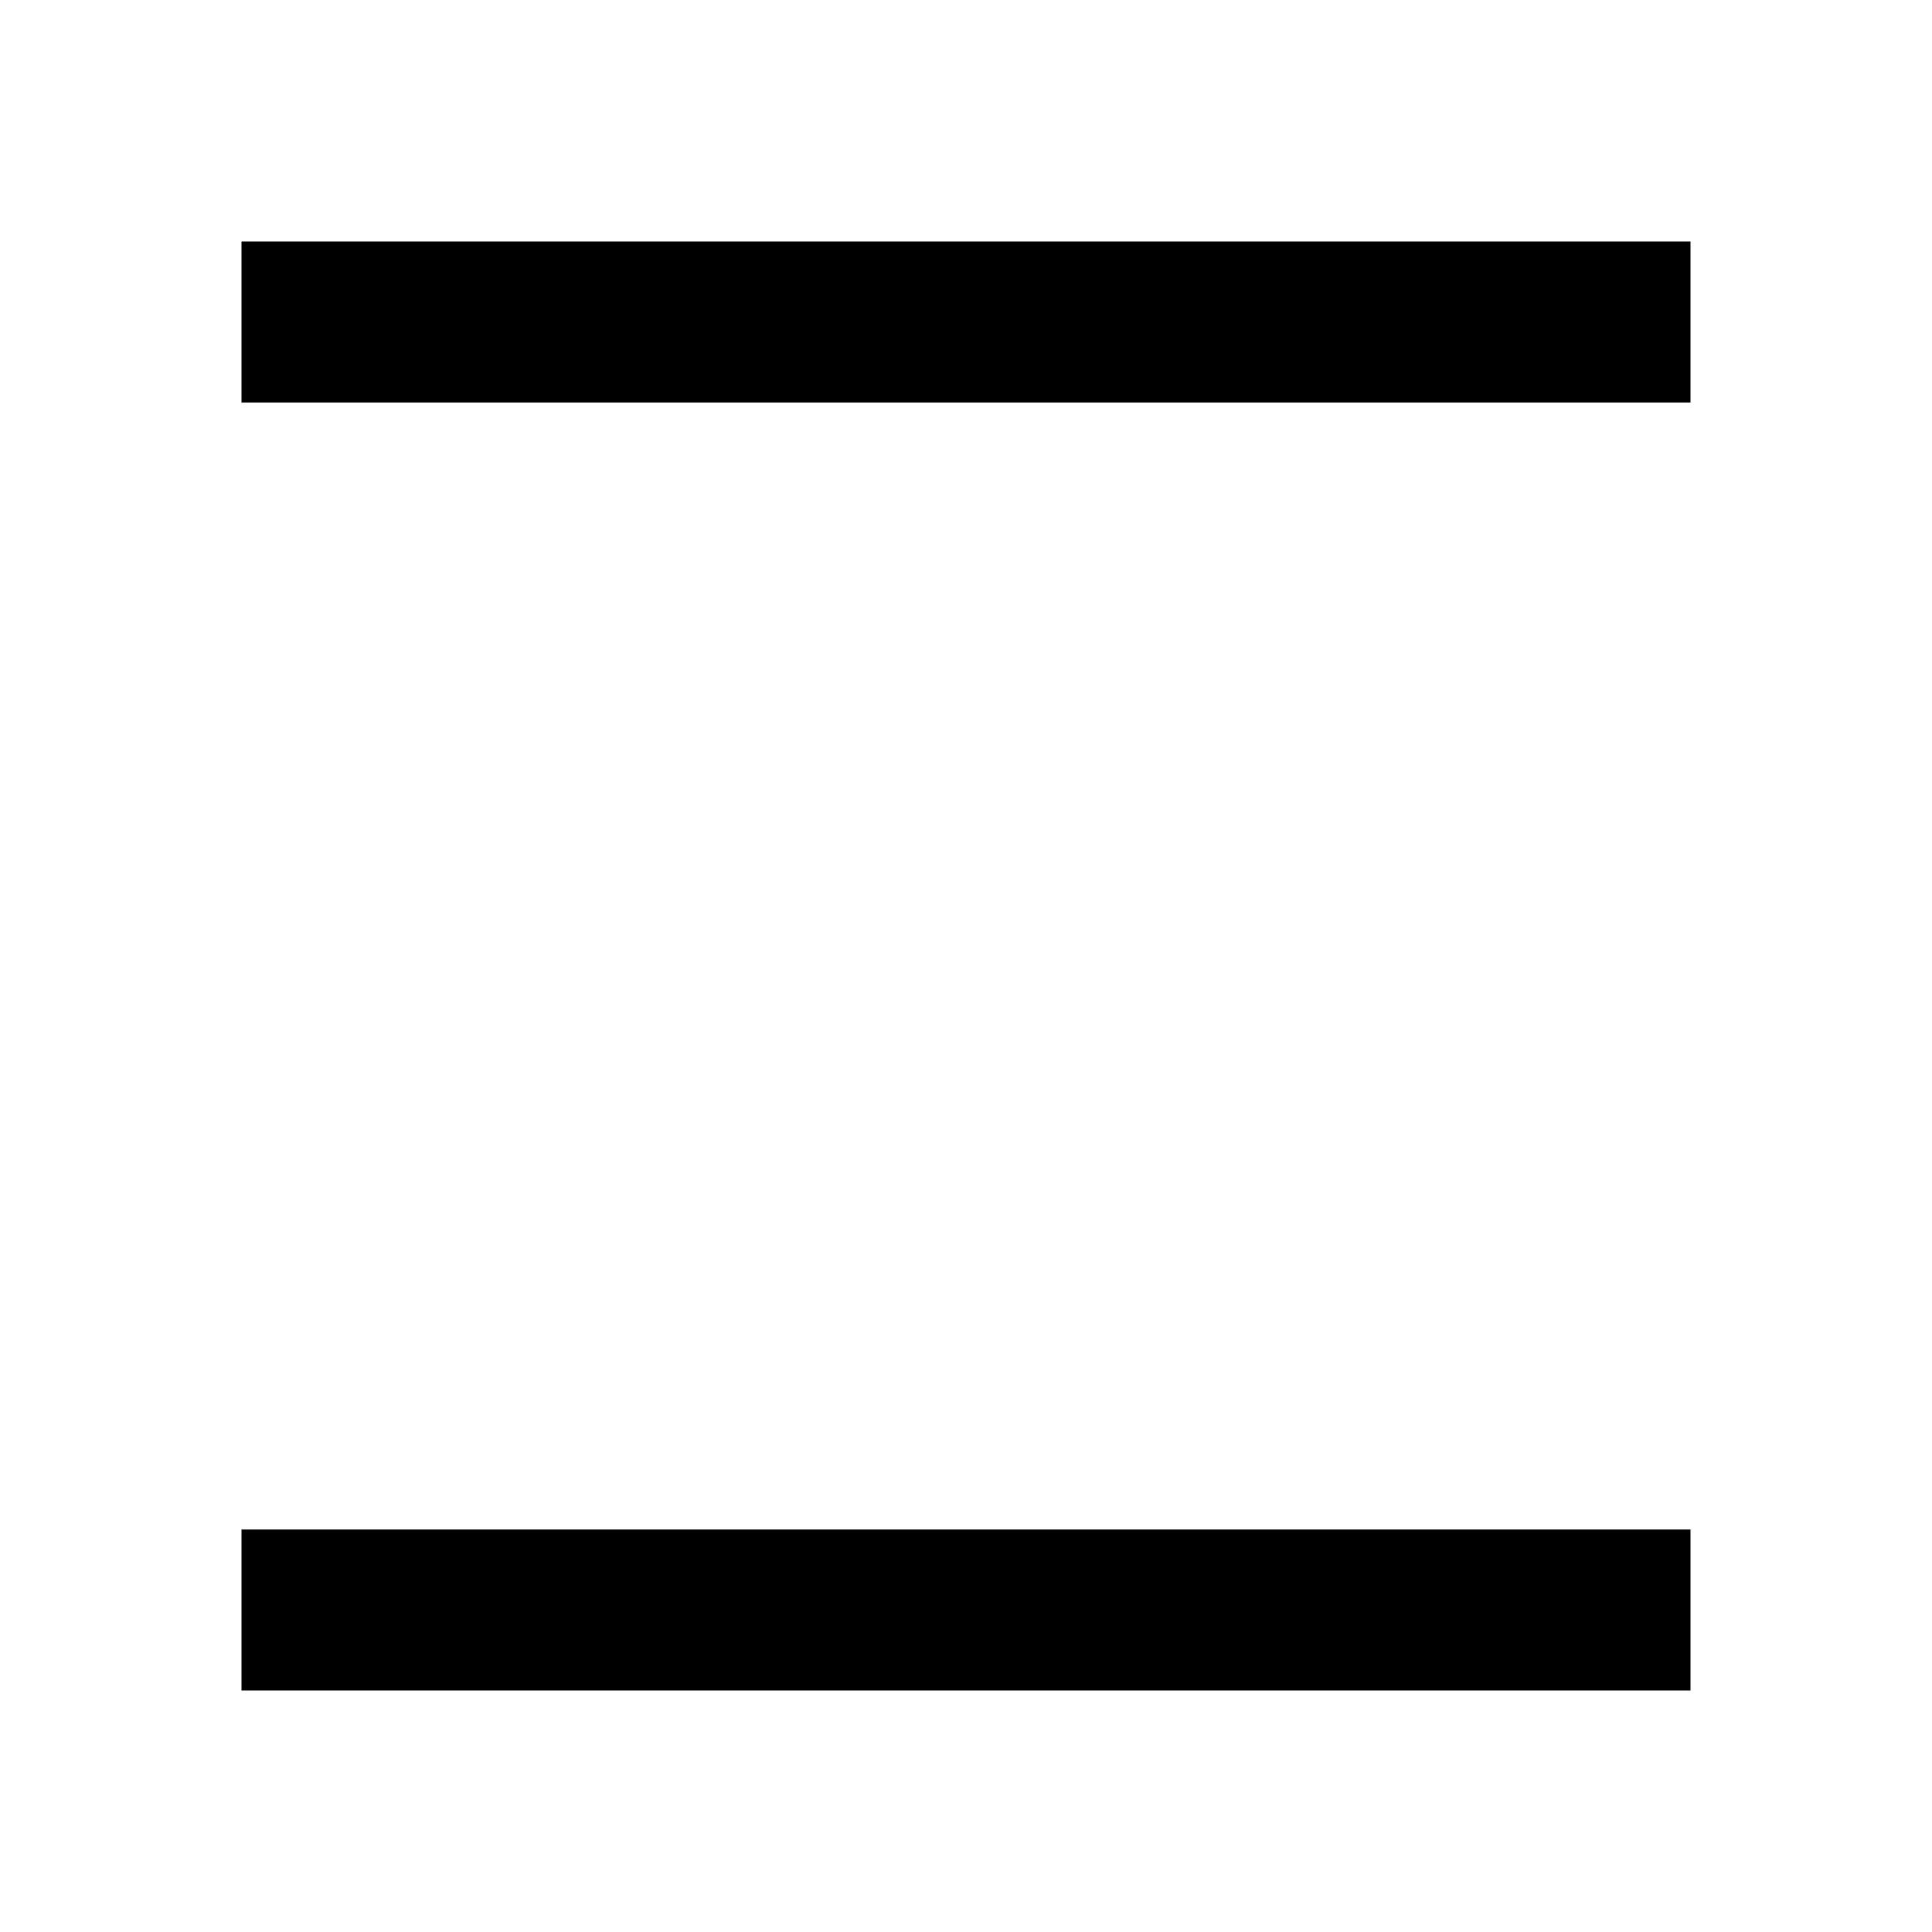
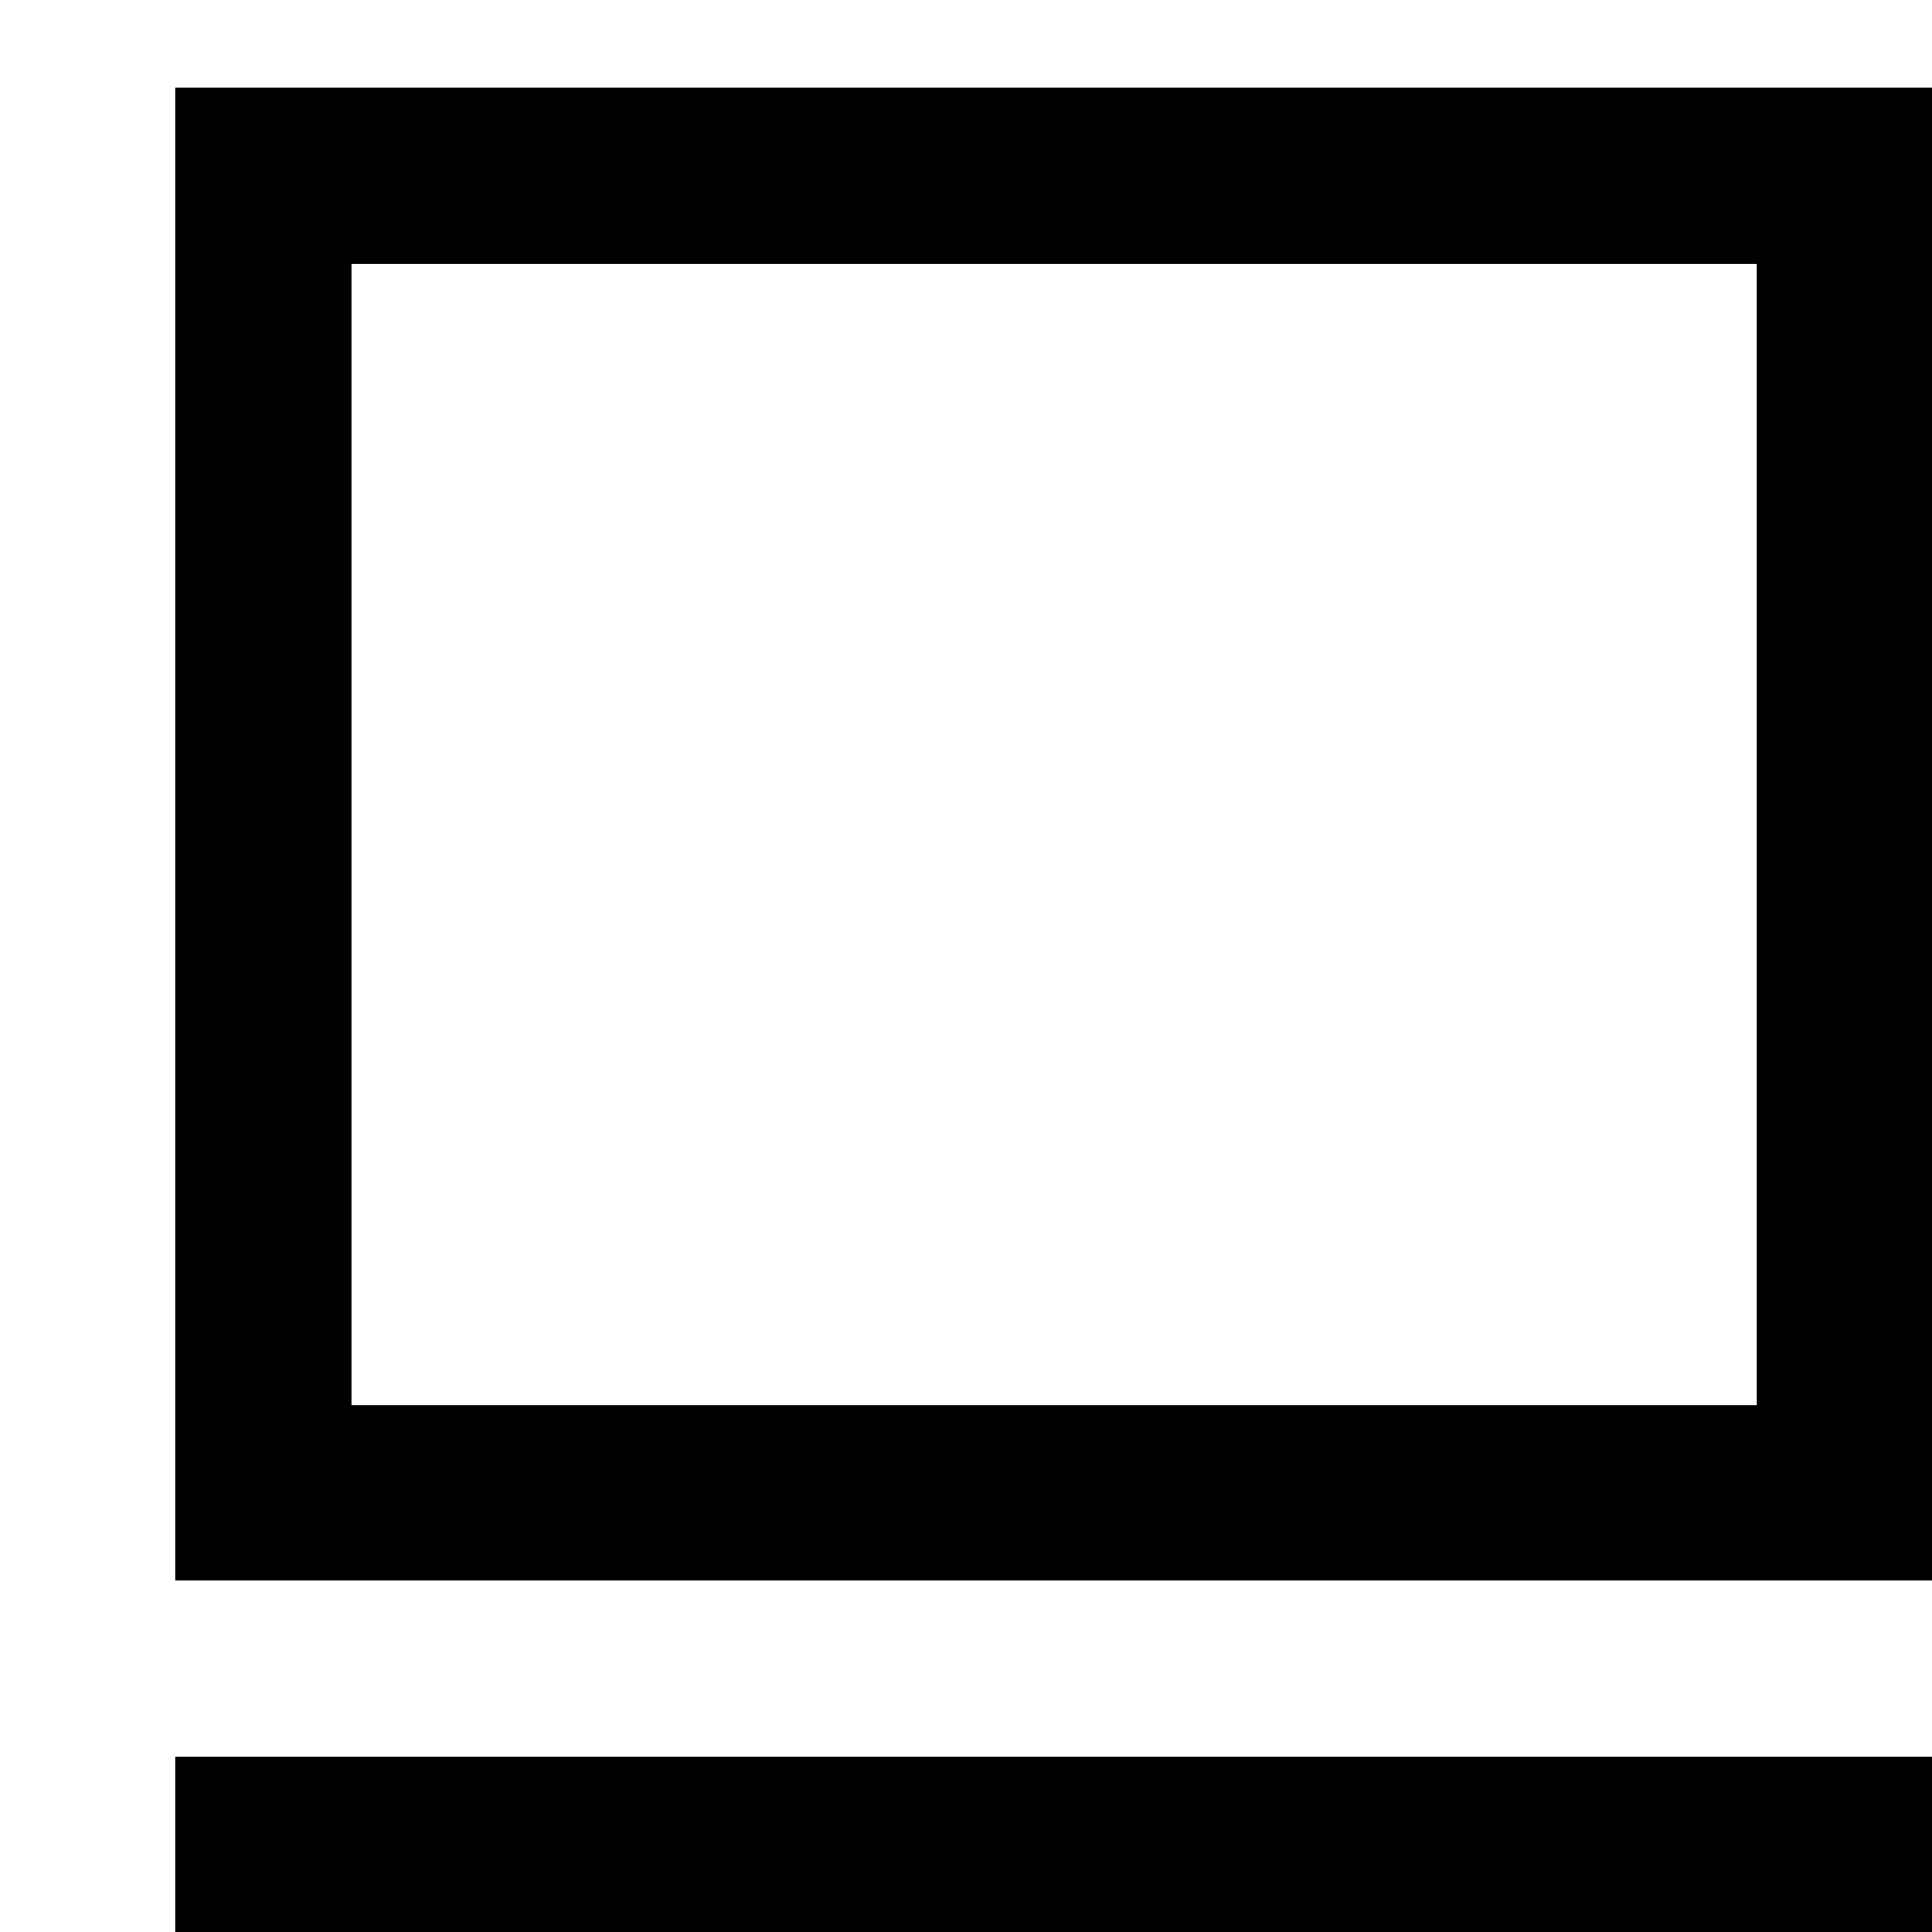
- <svg xmlns="http://www.w3.org/2000/svg" enable-background="new 0 0 24 24" height="24" viewBox="0 0 24 24" width="24">
-   <g>
-     <rect fill="none" height="24" width="24" />
-   </g>
-   <g>
-     <g>
-       <rect height="2" width="18" x="3" y="3" />
-       <rect height="2" width="18" x="3" y="19" />
-     </g>
-   </g>
+ <svg xmlns="http://www.w3.org/2000/svg" height="20" viewBox="-2 -2 22 22" width="20">
+   <rect height="15" width="18" x="1" y="0" stroke="black" stroke-width="2" fill="none" />
+   <rect height="2" width="20" x="0" y="18" />
</svg>
